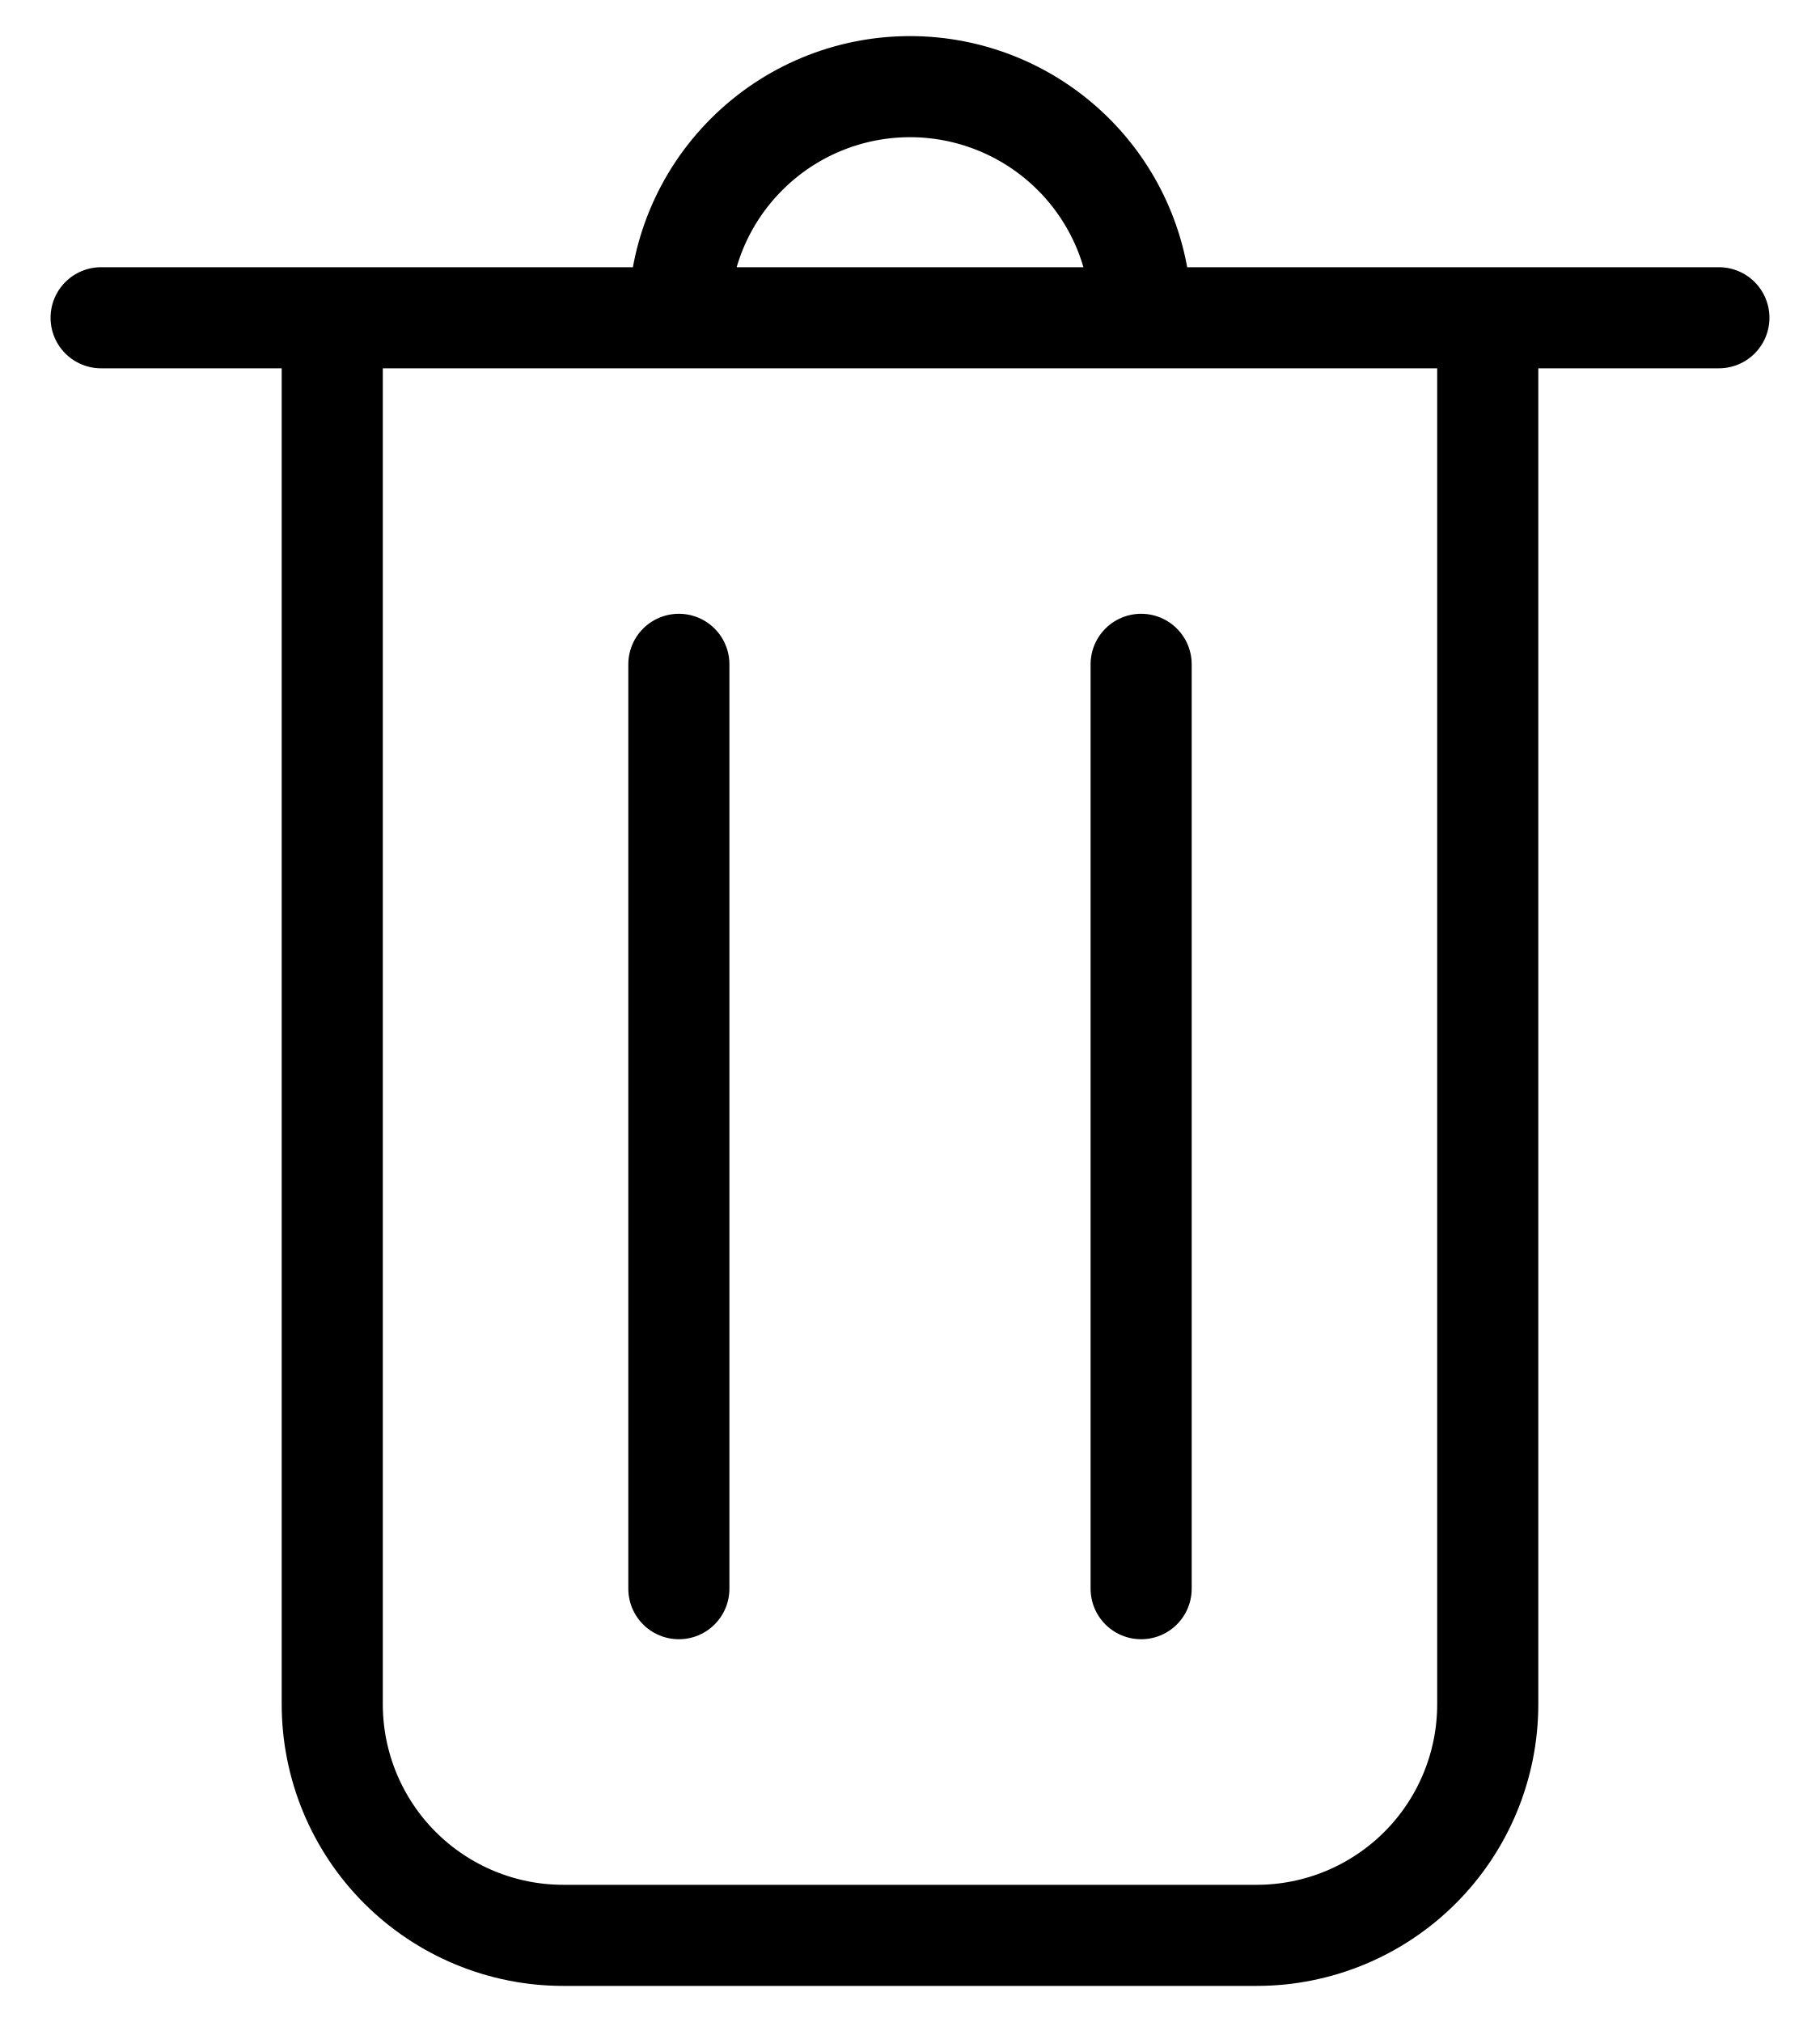
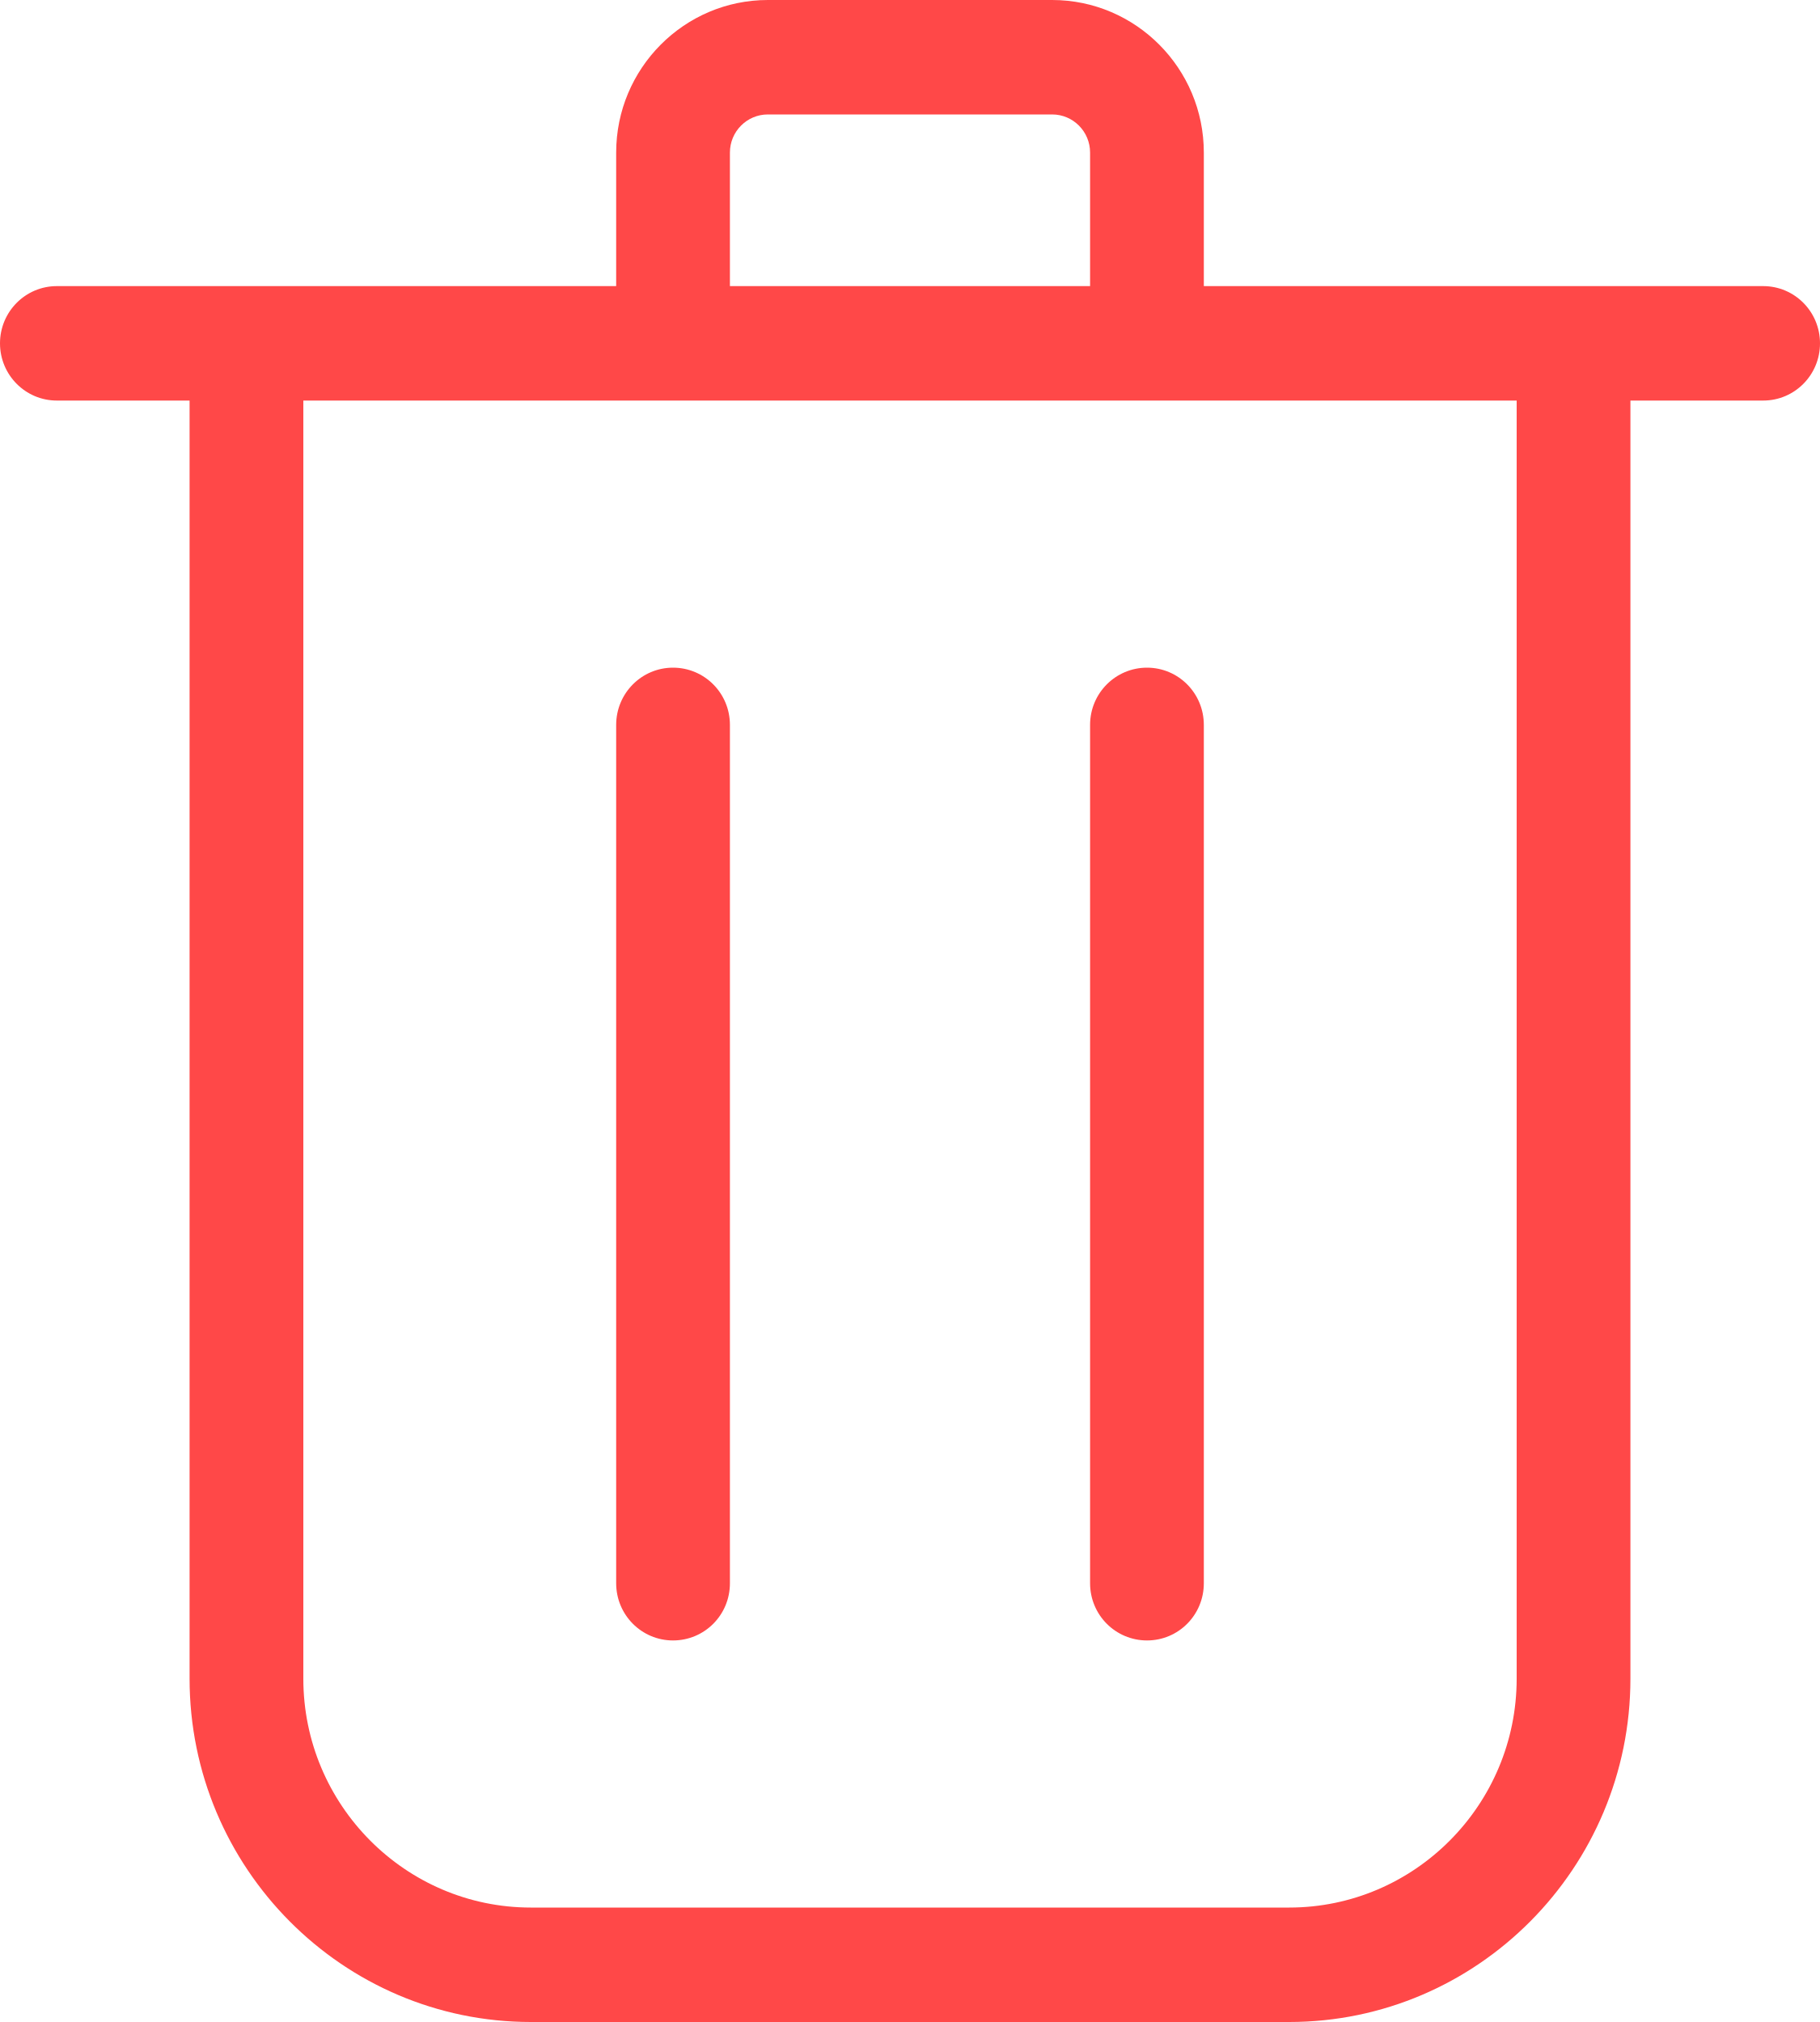
<svg xmlns="http://www.w3.org/2000/svg" width="18" height="20" viewBox="0 0 18 20" fill="none">
-   <path d="M1 3.143H17M6.714 6.571V15.714M11.286 6.571V15.714M3.286 3.143H14.714V16.857C14.714 17.463 14.473 18.045 14.045 18.473C13.616 18.902 13.035 19.143 12.429 19.143H5.571C4.965 19.143 4.384 18.902 3.955 18.473C3.527 18.045 3.286 17.463 3.286 16.857V3.143ZM9 0.857C9.577 0.857 10.132 1.075 10.555 1.467C10.978 1.859 11.237 2.396 11.28 2.971L11.286 3.143H6.714C6.714 2.537 6.955 1.955 7.384 1.527C7.812 1.098 8.394 0.857 9 0.857V0.857Z" stroke="black" stroke-linecap="round" stroke-linejoin="round" />
+   <path fill-rule="evenodd" clip-rule="evenodd" d="M10.781 15.66V7.17C10.781 6.857 11.033 6.604 11.344 6.604C11.655 6.604 11.906 6.857 11.906 7.17V15.66C11.906 15.974 11.655 16.226 11.344 16.226C11.033 16.226 10.781 15.974 10.781 15.66ZM6.094 15.66V7.17C6.094 6.857 6.346 6.604 6.656 6.604C6.968 6.604 7.219 6.857 7.219 7.17V15.66C7.219 15.974 6.968 16.226 6.656 16.226C6.346 16.226 6.094 15.974 6.094 15.66ZM15 16.604C15 17.852 13.99 18.868 12.75 18.868H5.25C4.01 18.868 3 17.852 3 16.604V3.962H15V16.604ZM7.219 1.509C7.219 1.301 7.387 1.132 7.594 1.132H10.406C10.613 1.132 10.781 1.301 10.781 1.509V2.83H7.219V1.509ZM17.438 2.83H11.906V1.509C11.906 0.677 11.233 0 10.406 0H7.594C6.767 0 6.094 0.677 6.094 1.509V2.83H0.562C0.252 2.83 0 3.083 0 3.396C0 3.709 0.252 3.962 0.562 3.962H1.875V16.604C1.875 18.476 3.389 20 5.25 20H12.75C14.611 20 16.125 18.476 16.125 16.604V3.962H17.438C17.749 3.962 18 3.709 18 3.396C18 3.083 17.749 2.83 17.438 2.83Z" fill="#FF4848" />
</svg>
